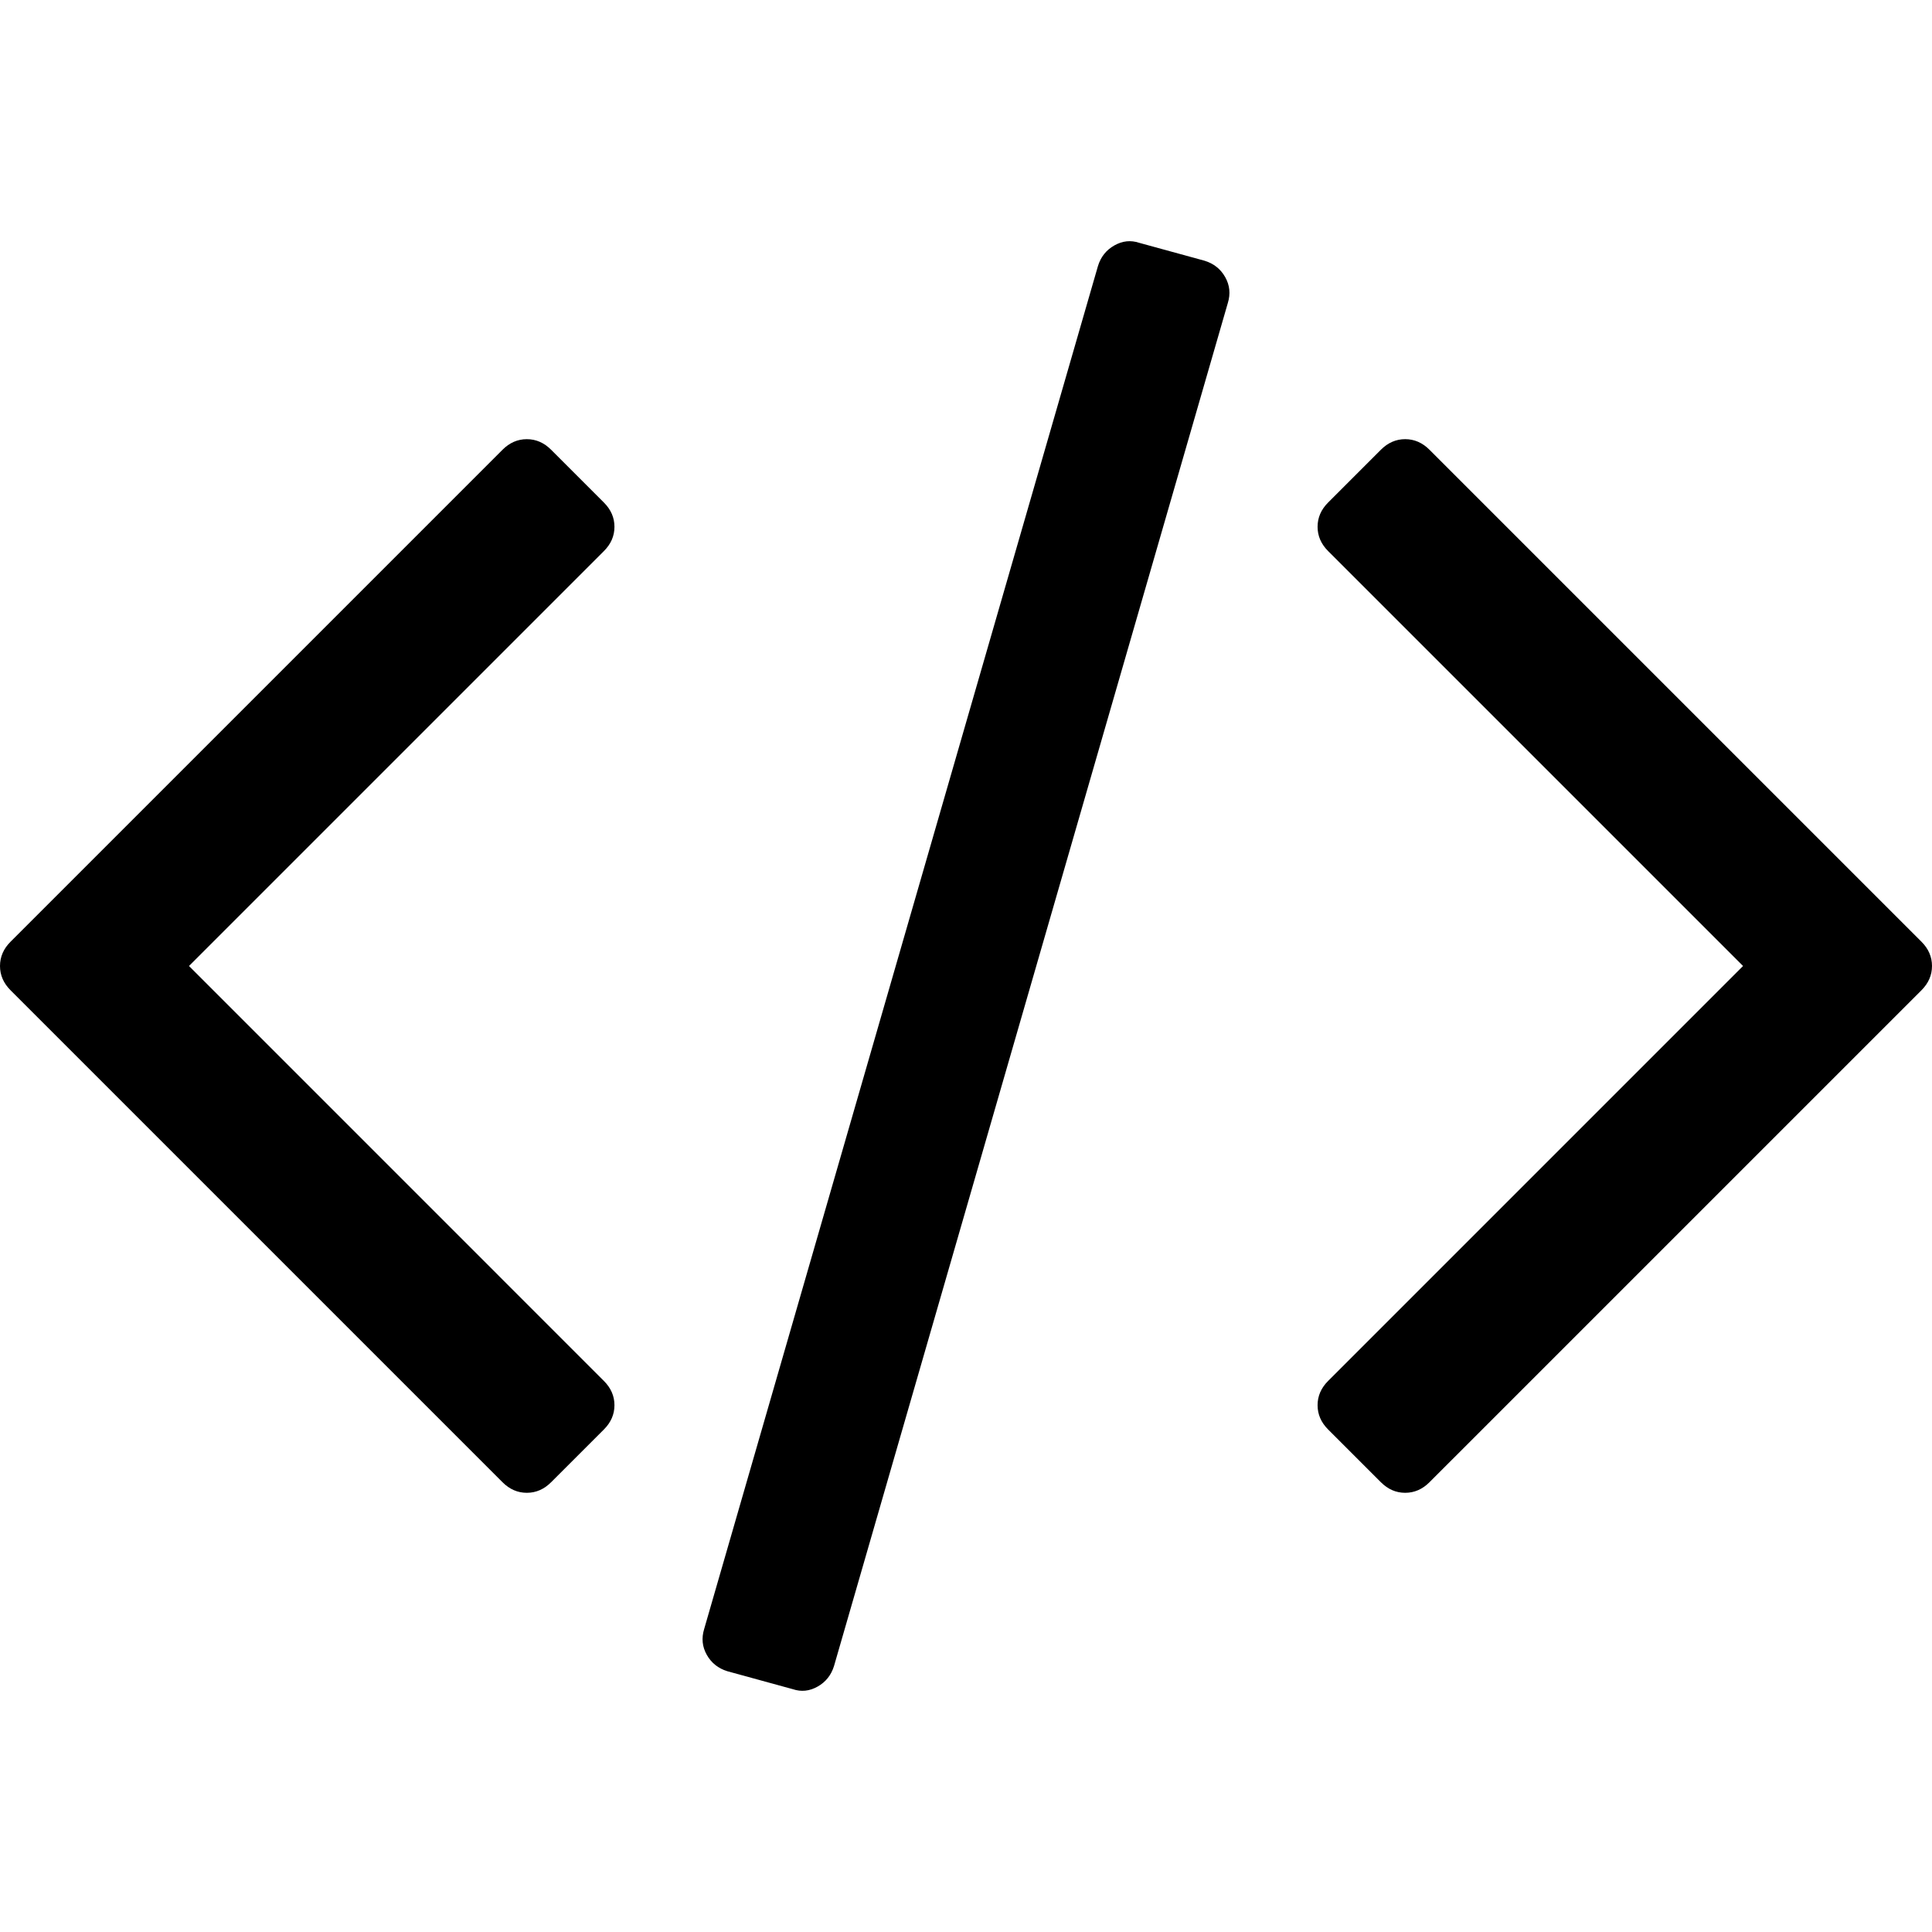
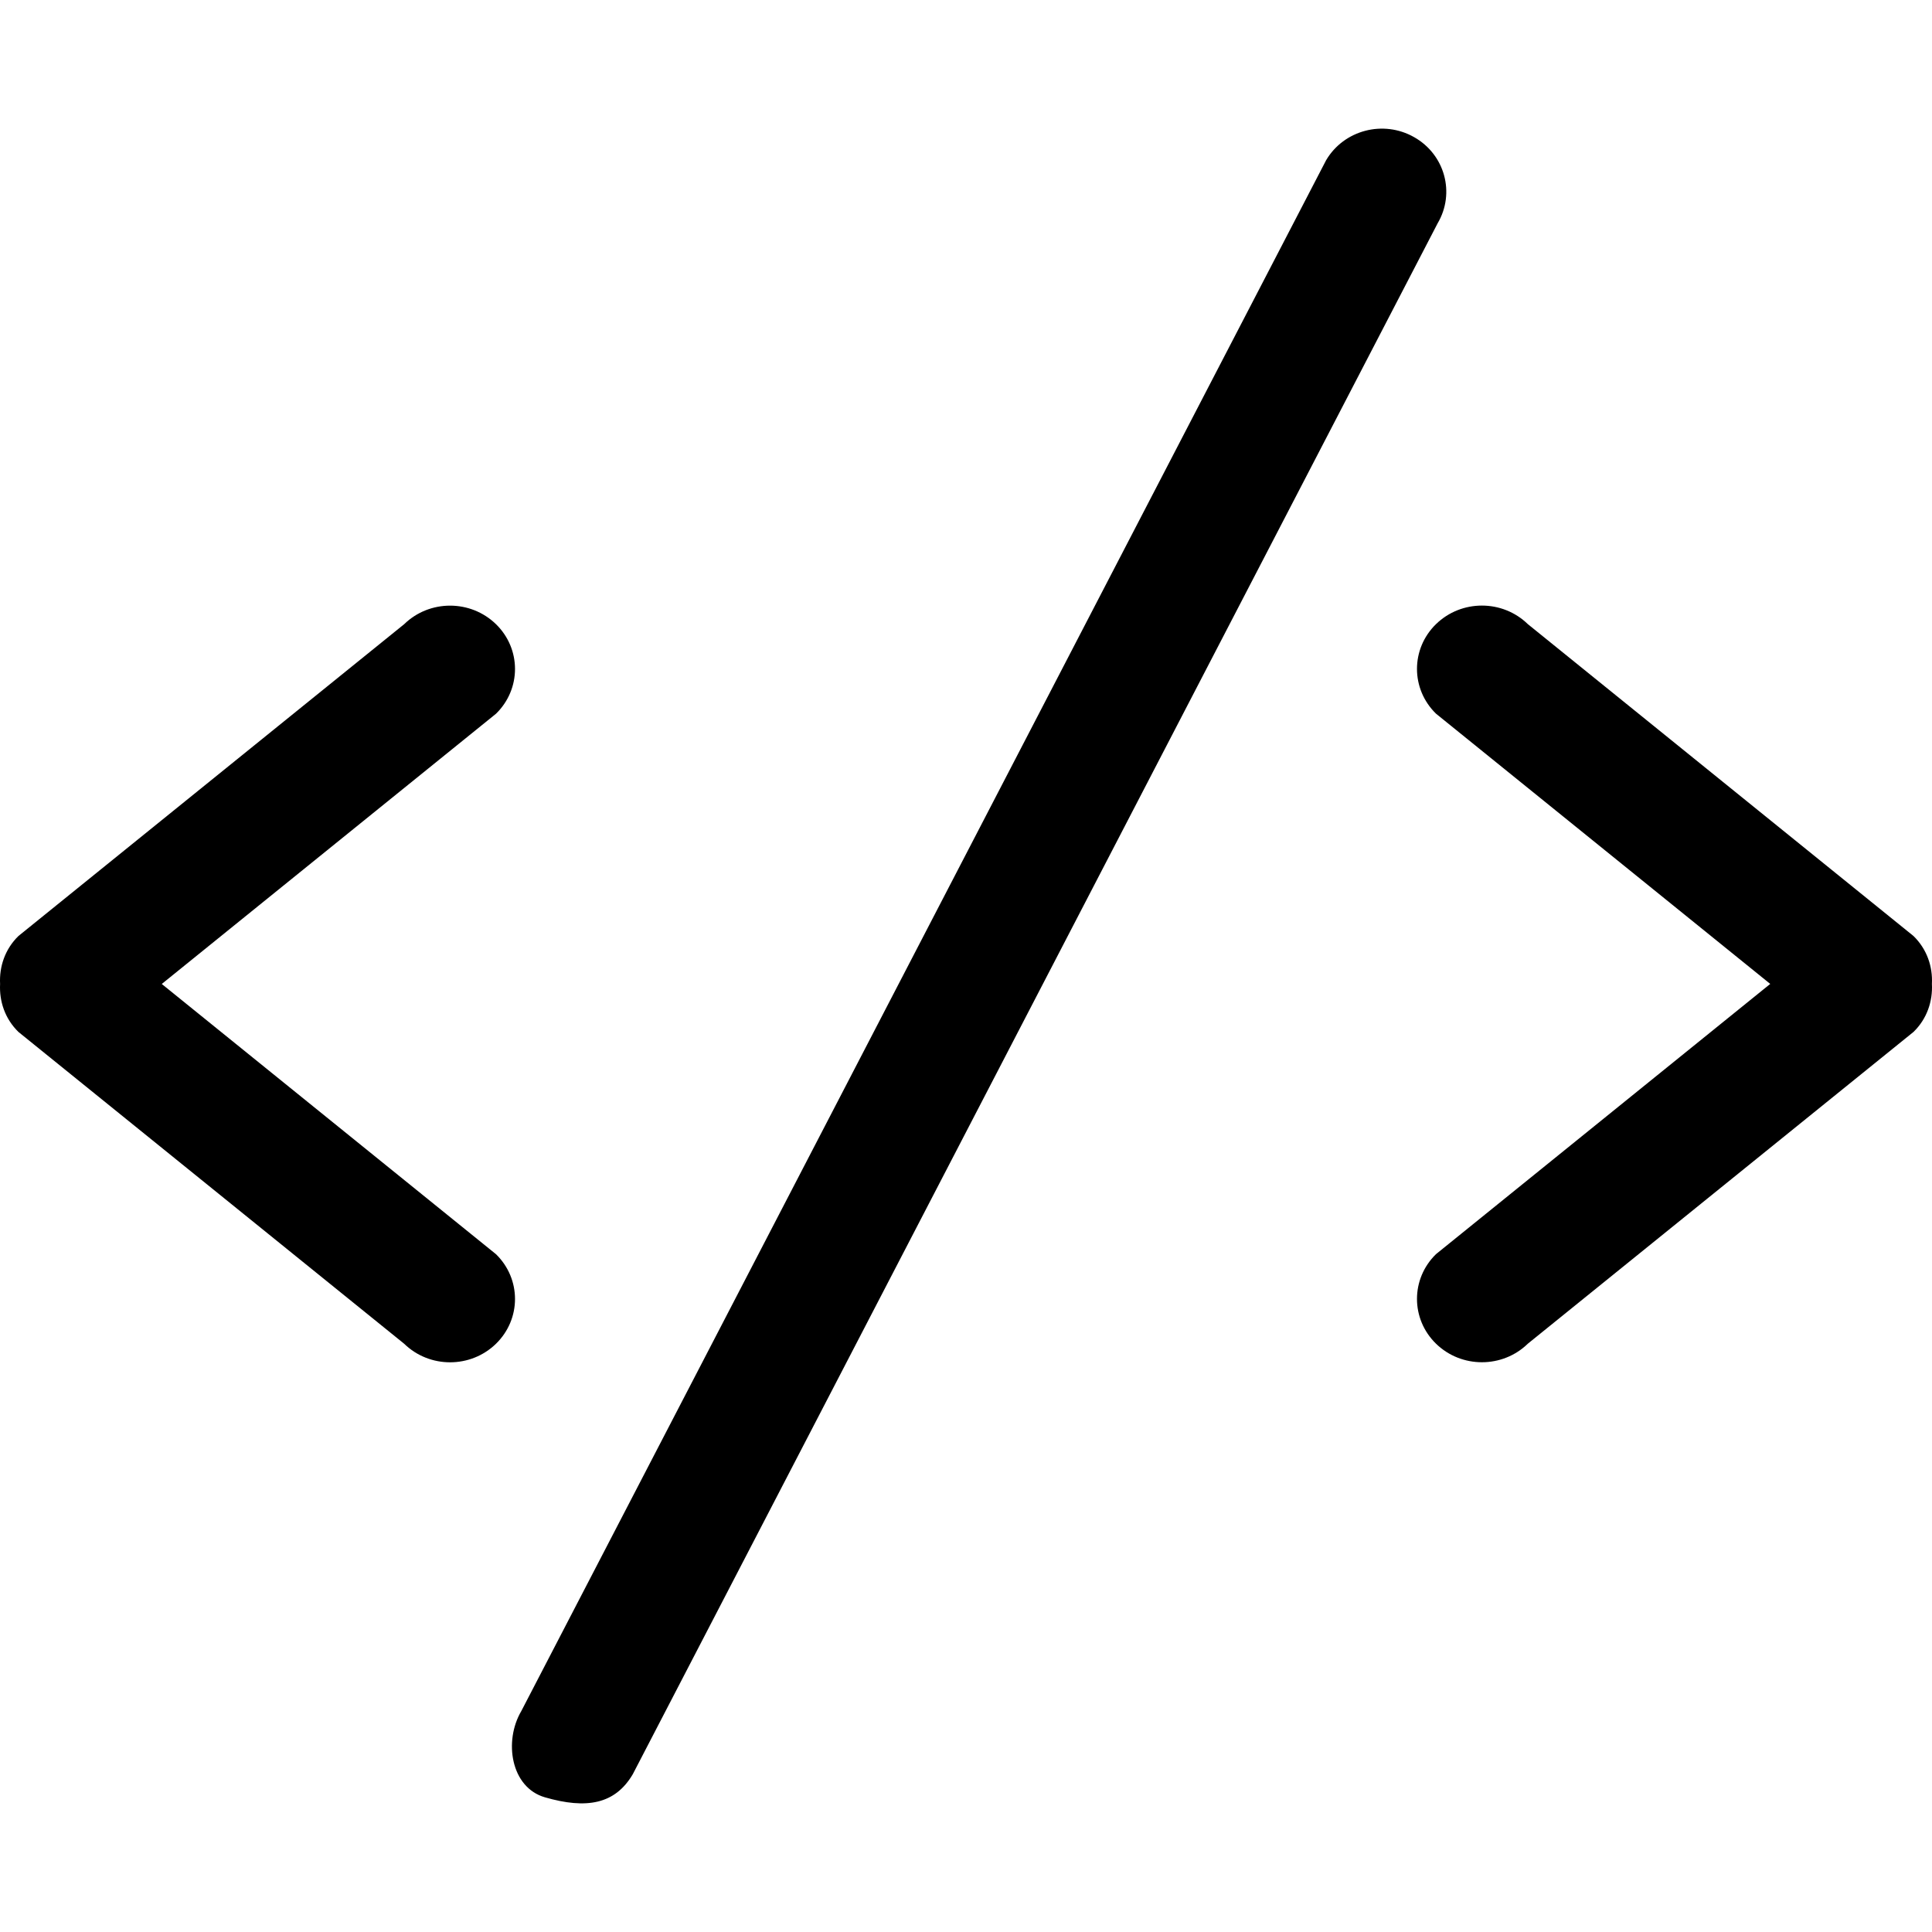
- <svg xmlns="http://www.w3.org/2000/svg" version="1.1" id="Capa_1" x="0px" y="0px" width="522.468px" height="522.469px" viewBox="0 0 522.468 522.469" style="enable-background:new 0 0 522.468 522.469;" xml:space="preserve">
+ <svg xmlns="http://www.w3.org/2000/svg" version="1.1" id="Capa_1" x="0px" y="0px" width="611.997px" height="611.997px" viewBox="0 0 611.997 611.997" style="enable-background:new 0 0 611.997 611.997;" xml:space="preserve">
  <g>
-     <g>
-       <path d="M325.762,70.513l-17.706-4.854c-2.279-0.76-4.524-0.521-6.707,0.715c-2.19,1.237-3.669,3.094-4.429,5.568L190.426,440.53    c-0.76,2.475-0.522,4.809,0.715,6.995c1.237,2.19,3.09,3.665,5.568,4.425l17.701,4.856c2.284,0.766,4.521,0.526,6.71-0.712    c2.19-1.243,3.666-3.094,4.425-5.564L332.042,81.936c0.759-2.474,0.523-4.808-0.716-6.999    C330.088,72.747,328.237,71.272,325.762,70.513z" />
-       <path d="M166.167,142.465c0-2.474-0.953-4.665-2.856-6.567l-14.277-14.276c-1.903-1.903-4.093-2.857-6.567-2.857    s-4.665,0.955-6.567,2.857L2.856,254.666C0.95,256.569,0,258.759,0,261.233c0,2.474,0.953,4.664,2.856,6.566l133.043,133.044    c1.902,1.906,4.089,2.854,6.567,2.854s4.665-0.951,6.567-2.854l14.277-14.268c1.903-1.902,2.856-4.093,2.856-6.57    c0-2.471-0.953-4.661-2.856-6.563L51.107,261.233l112.204-112.201C165.217,147.13,166.167,144.939,166.167,142.465z" />
-       <path d="M519.614,254.663L386.567,121.619c-1.902-1.902-4.093-2.857-6.563-2.857c-2.478,0-4.661,0.955-6.57,2.857l-14.271,14.275    c-1.902,1.903-2.851,4.09-2.851,6.567s0.948,4.665,2.851,6.567l112.206,112.204L359.163,373.442    c-1.902,1.902-2.851,4.093-2.851,6.563c0,2.478,0.948,4.668,2.851,6.57l14.271,14.268c1.909,1.906,4.093,2.854,6.57,2.854    c2.471,0,4.661-0.951,6.563-2.854L519.614,267.8c1.903-1.902,2.854-4.096,2.854-6.57    C522.468,258.755,521.517,256.565,519.614,254.663z" />
+     <g id="_x34__24_">
+       <g>
+         <path d="M157.113,397.291L51.241,311.692l105.872-85.599c8.035-7.832,8.035-20.538,0-28.37c-8.036-7.832-21.048-7.832-29.084,0     L5.841,296.498c-4.283,4.181-6.098,9.729-5.812,15.195c-0.286,5.466,1.529,11.013,5.812,15.194l122.188,98.774     c8.036,7.831,21.048,7.831,29.084,0C165.148,417.829,165.148,405.123,157.113,397.291z M447.929,43.434     c-9.749-5.527-22.23-2.244-27.859,7.322l-254.941,491.26c-5.629,9.565-3.304,24.188,7.465,27.31     c13.176,3.813,22.231,2.243,27.86-7.322l254.94-491.26C461.043,61.157,457.698,48.94,447.929,43.434z M606.135,296.498     l-122.167-98.794c-8.036-7.832-21.048-7.832-29.084,0c-8.036,7.832-8.036,20.538,0,28.37l105.872,85.599l-105.872,85.599     c-8.036,7.832-8.036,20.538,0,28.37c8.035,7.831,21.048,7.831,29.084,0l122.188-98.774c4.283-4.181,6.099-9.729,5.812-15.194     C612.254,306.226,610.418,300.679,606.135,296.498z" />
+       </g>
    </g>
  </g>
  <g>
</g>
  <g>
</g>
  <g>
</g>
  <g>
</g>
  <g>
</g>
  <g>
</g>
  <g>
</g>
  <g>
</g>
  <g>
</g>
  <g>
</g>
  <g>
</g>
  <g>
</g>
  <g>
</g>
  <g>
</g>
  <g>
</g>
</svg>
